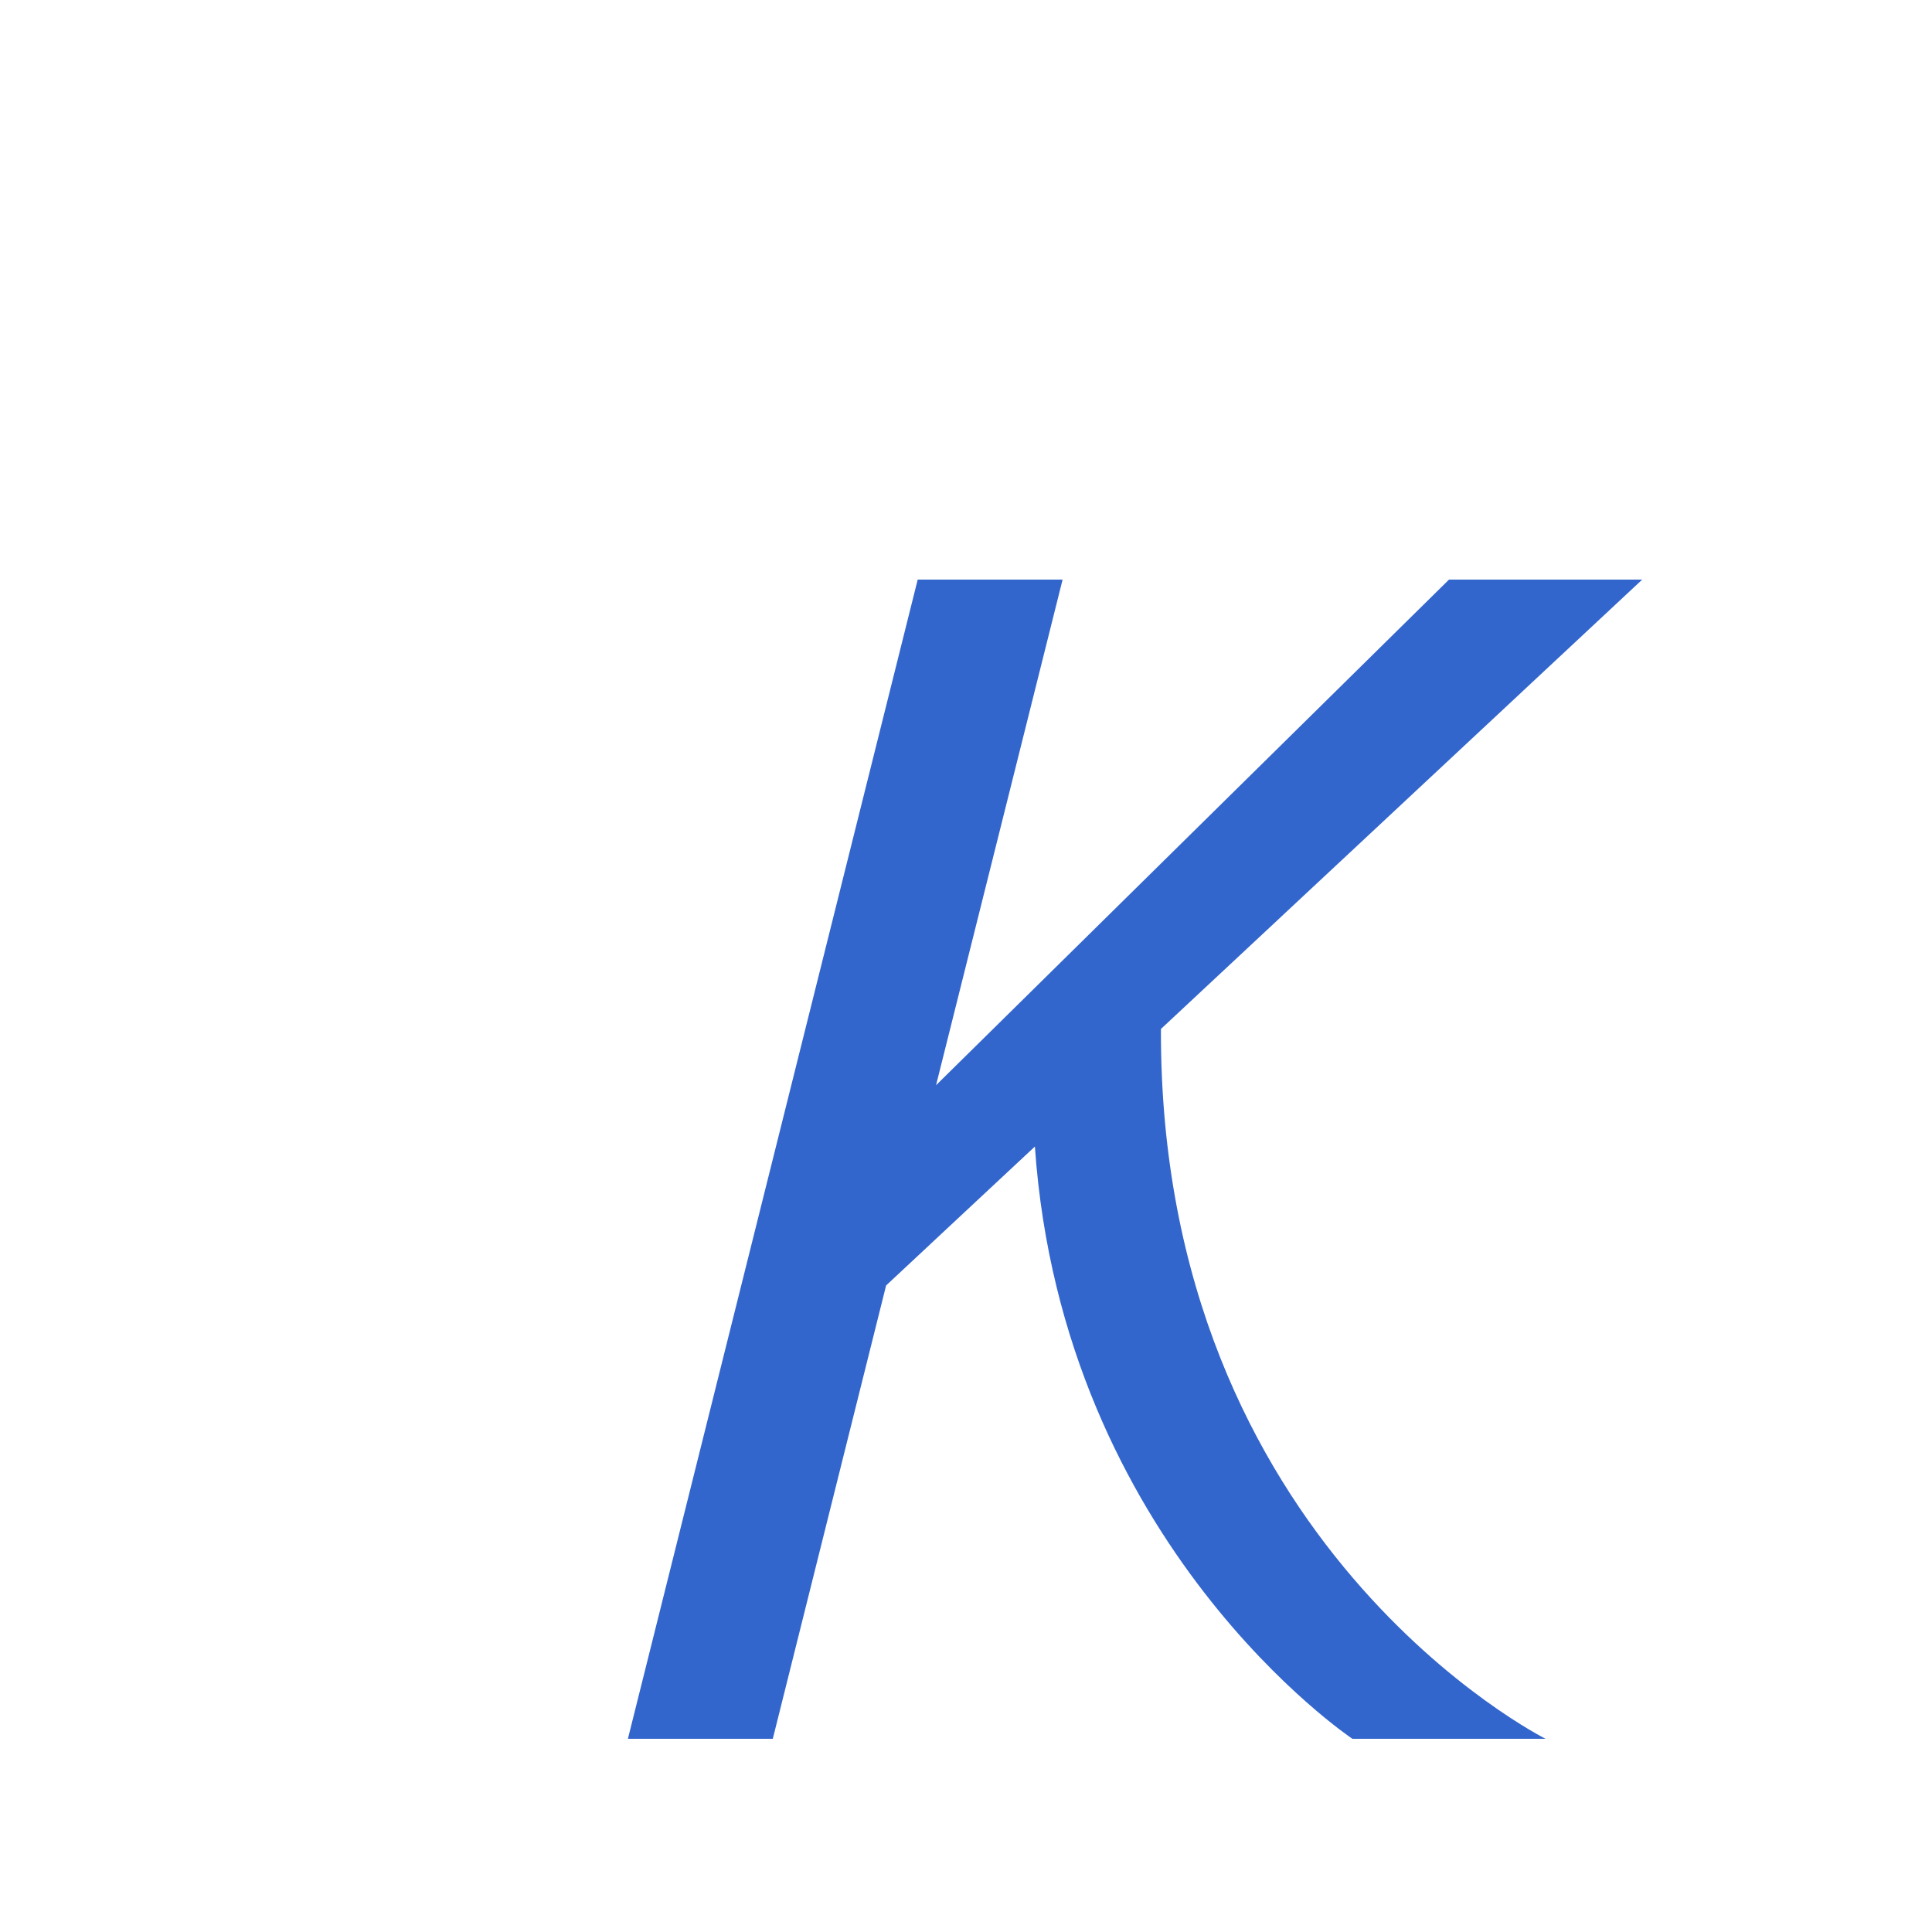
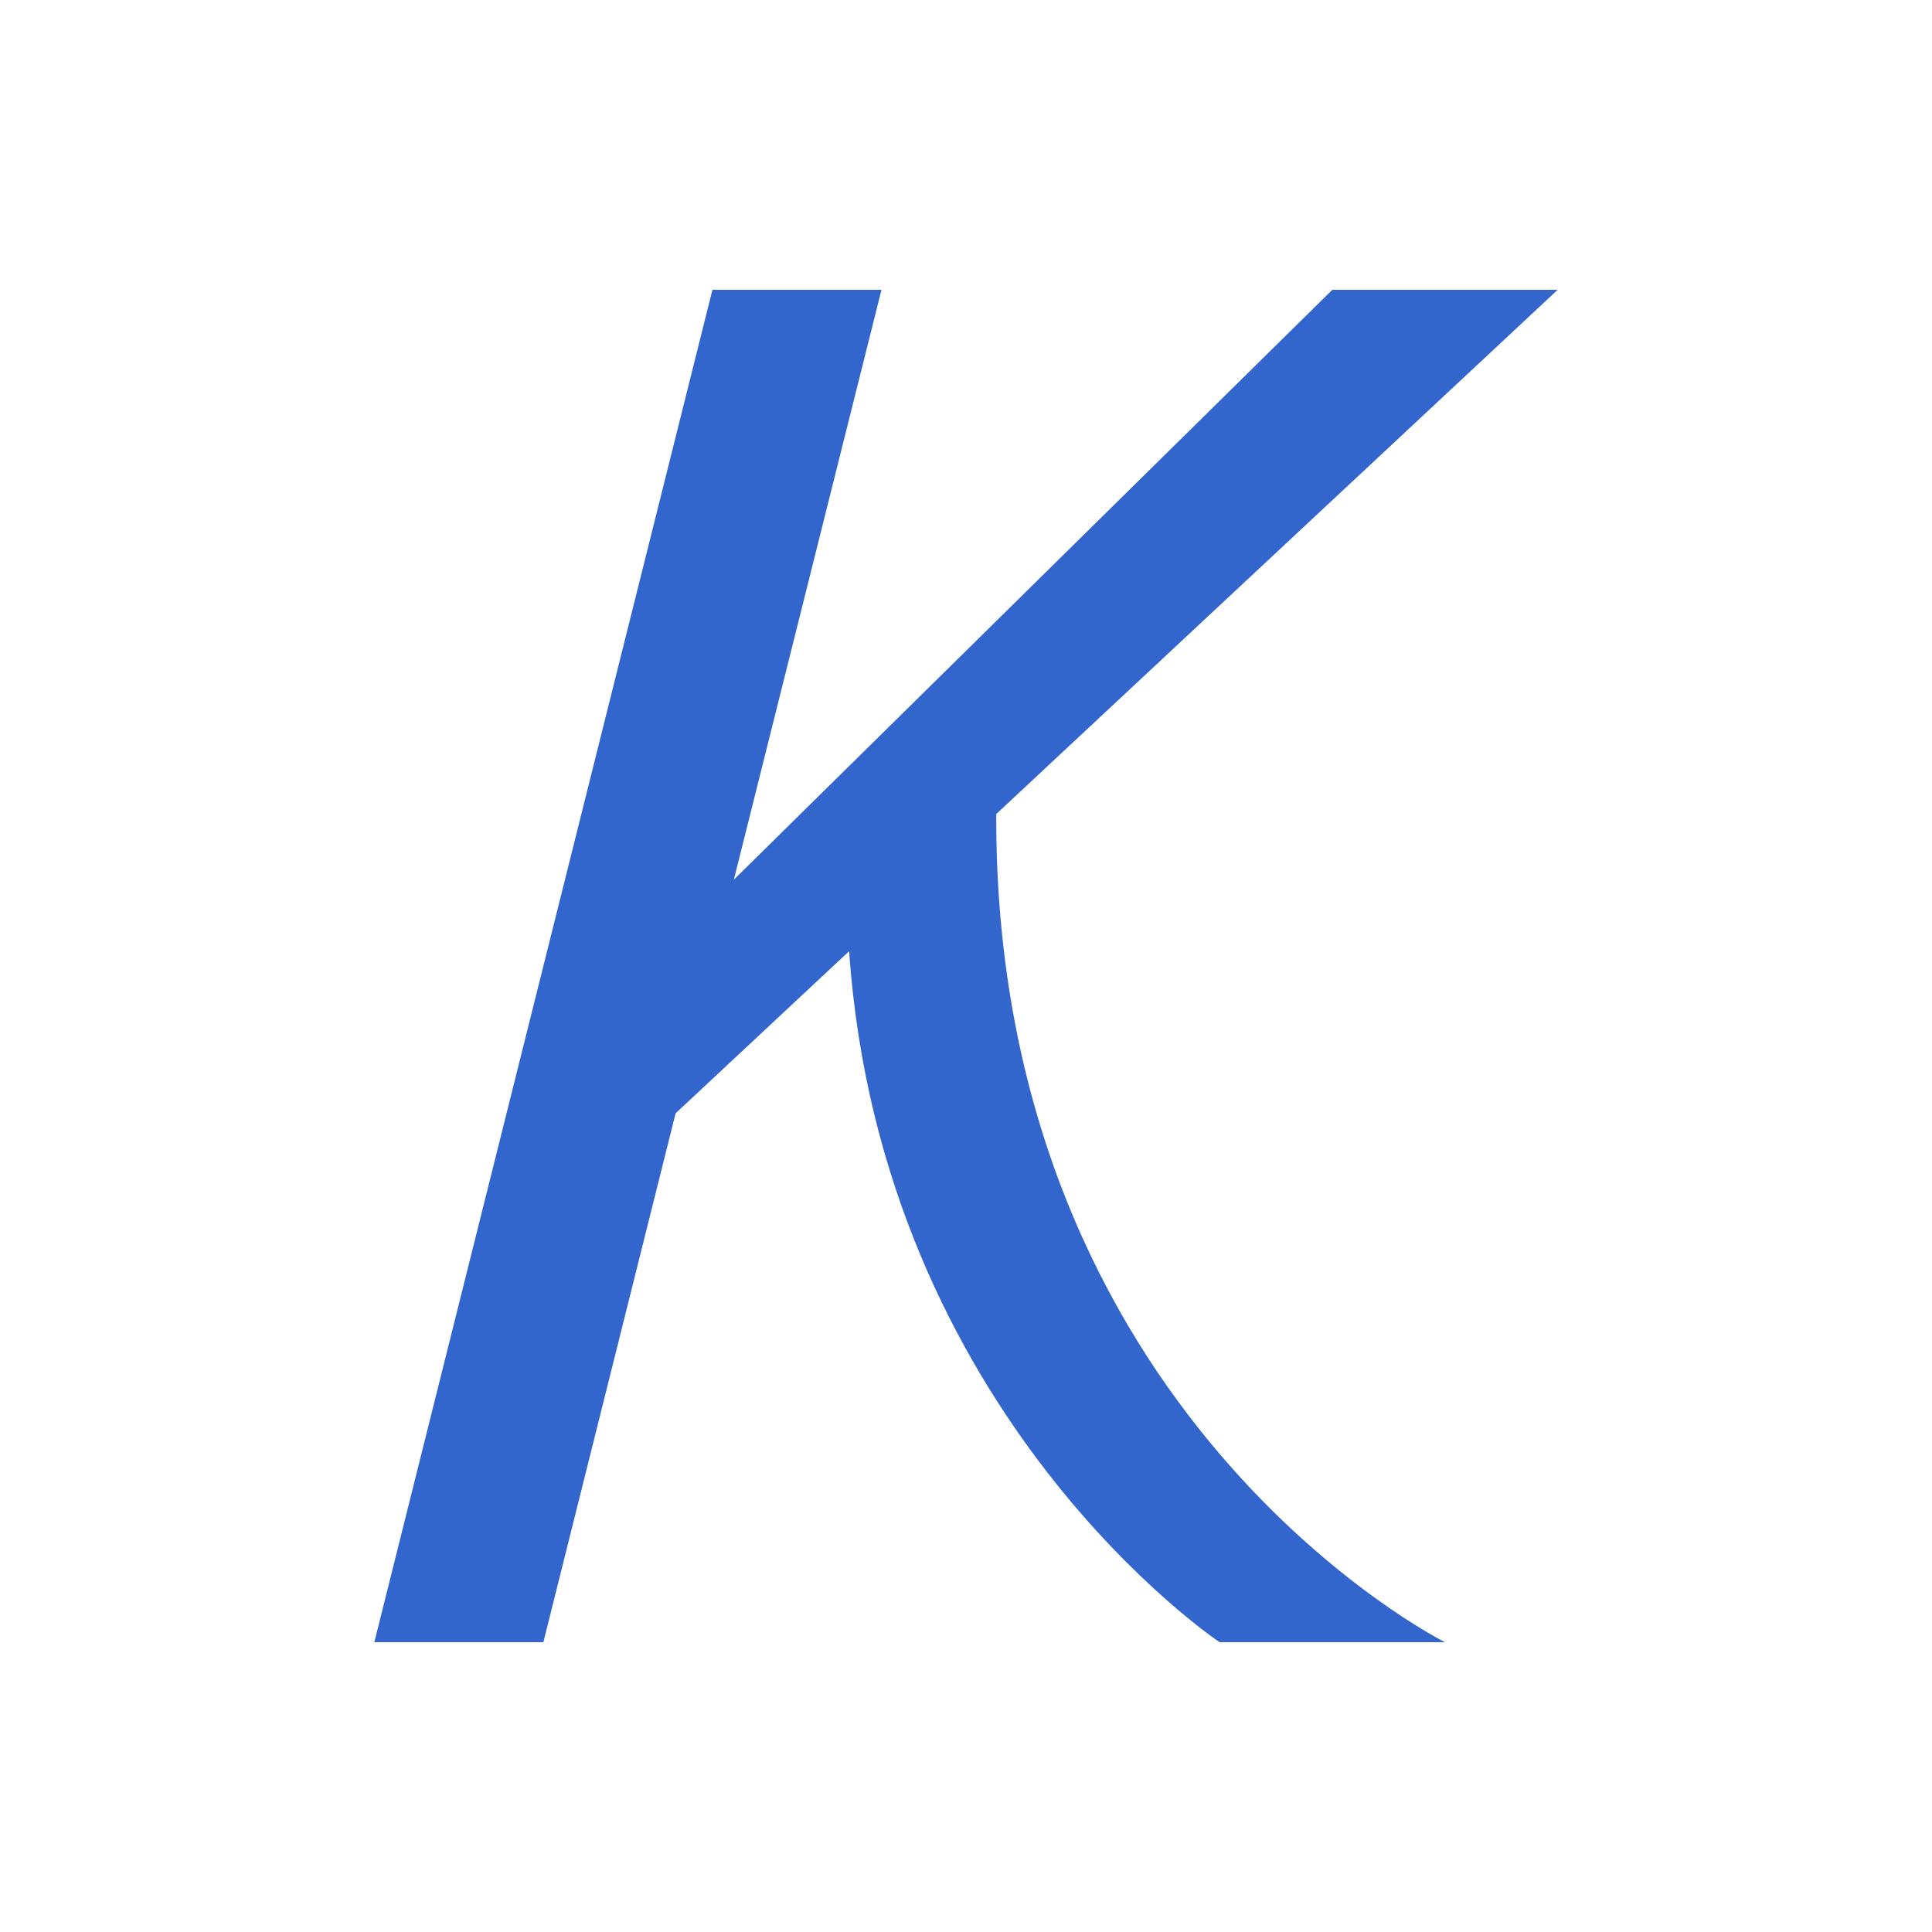
<svg xmlns="http://www.w3.org/2000/svg" width="20" height="20" viewBox="0 0 20 20">
-   <path fill="#36c" d="M12.018 10.652L17 6h-2l-5.31 5.234L11 6H9.5l-3 12H8l1.173-4.693 1.54-1.438C11 16 14 18 14 18h2s-4-2-3.982-7.348z" />
+   <g fill="#36c">
+     <path d="M10.313 8.427L16.125 3h-2.333L7.597 9.106 9.125 3h-1.75l-3.5 14h1.75l1.369-5.475L8.79 9.847C9.125 14.667 12.625 17 12.625 17h2.333s-4.666-2.333-4.645-8.573z" />
+   </g>
</svg>
